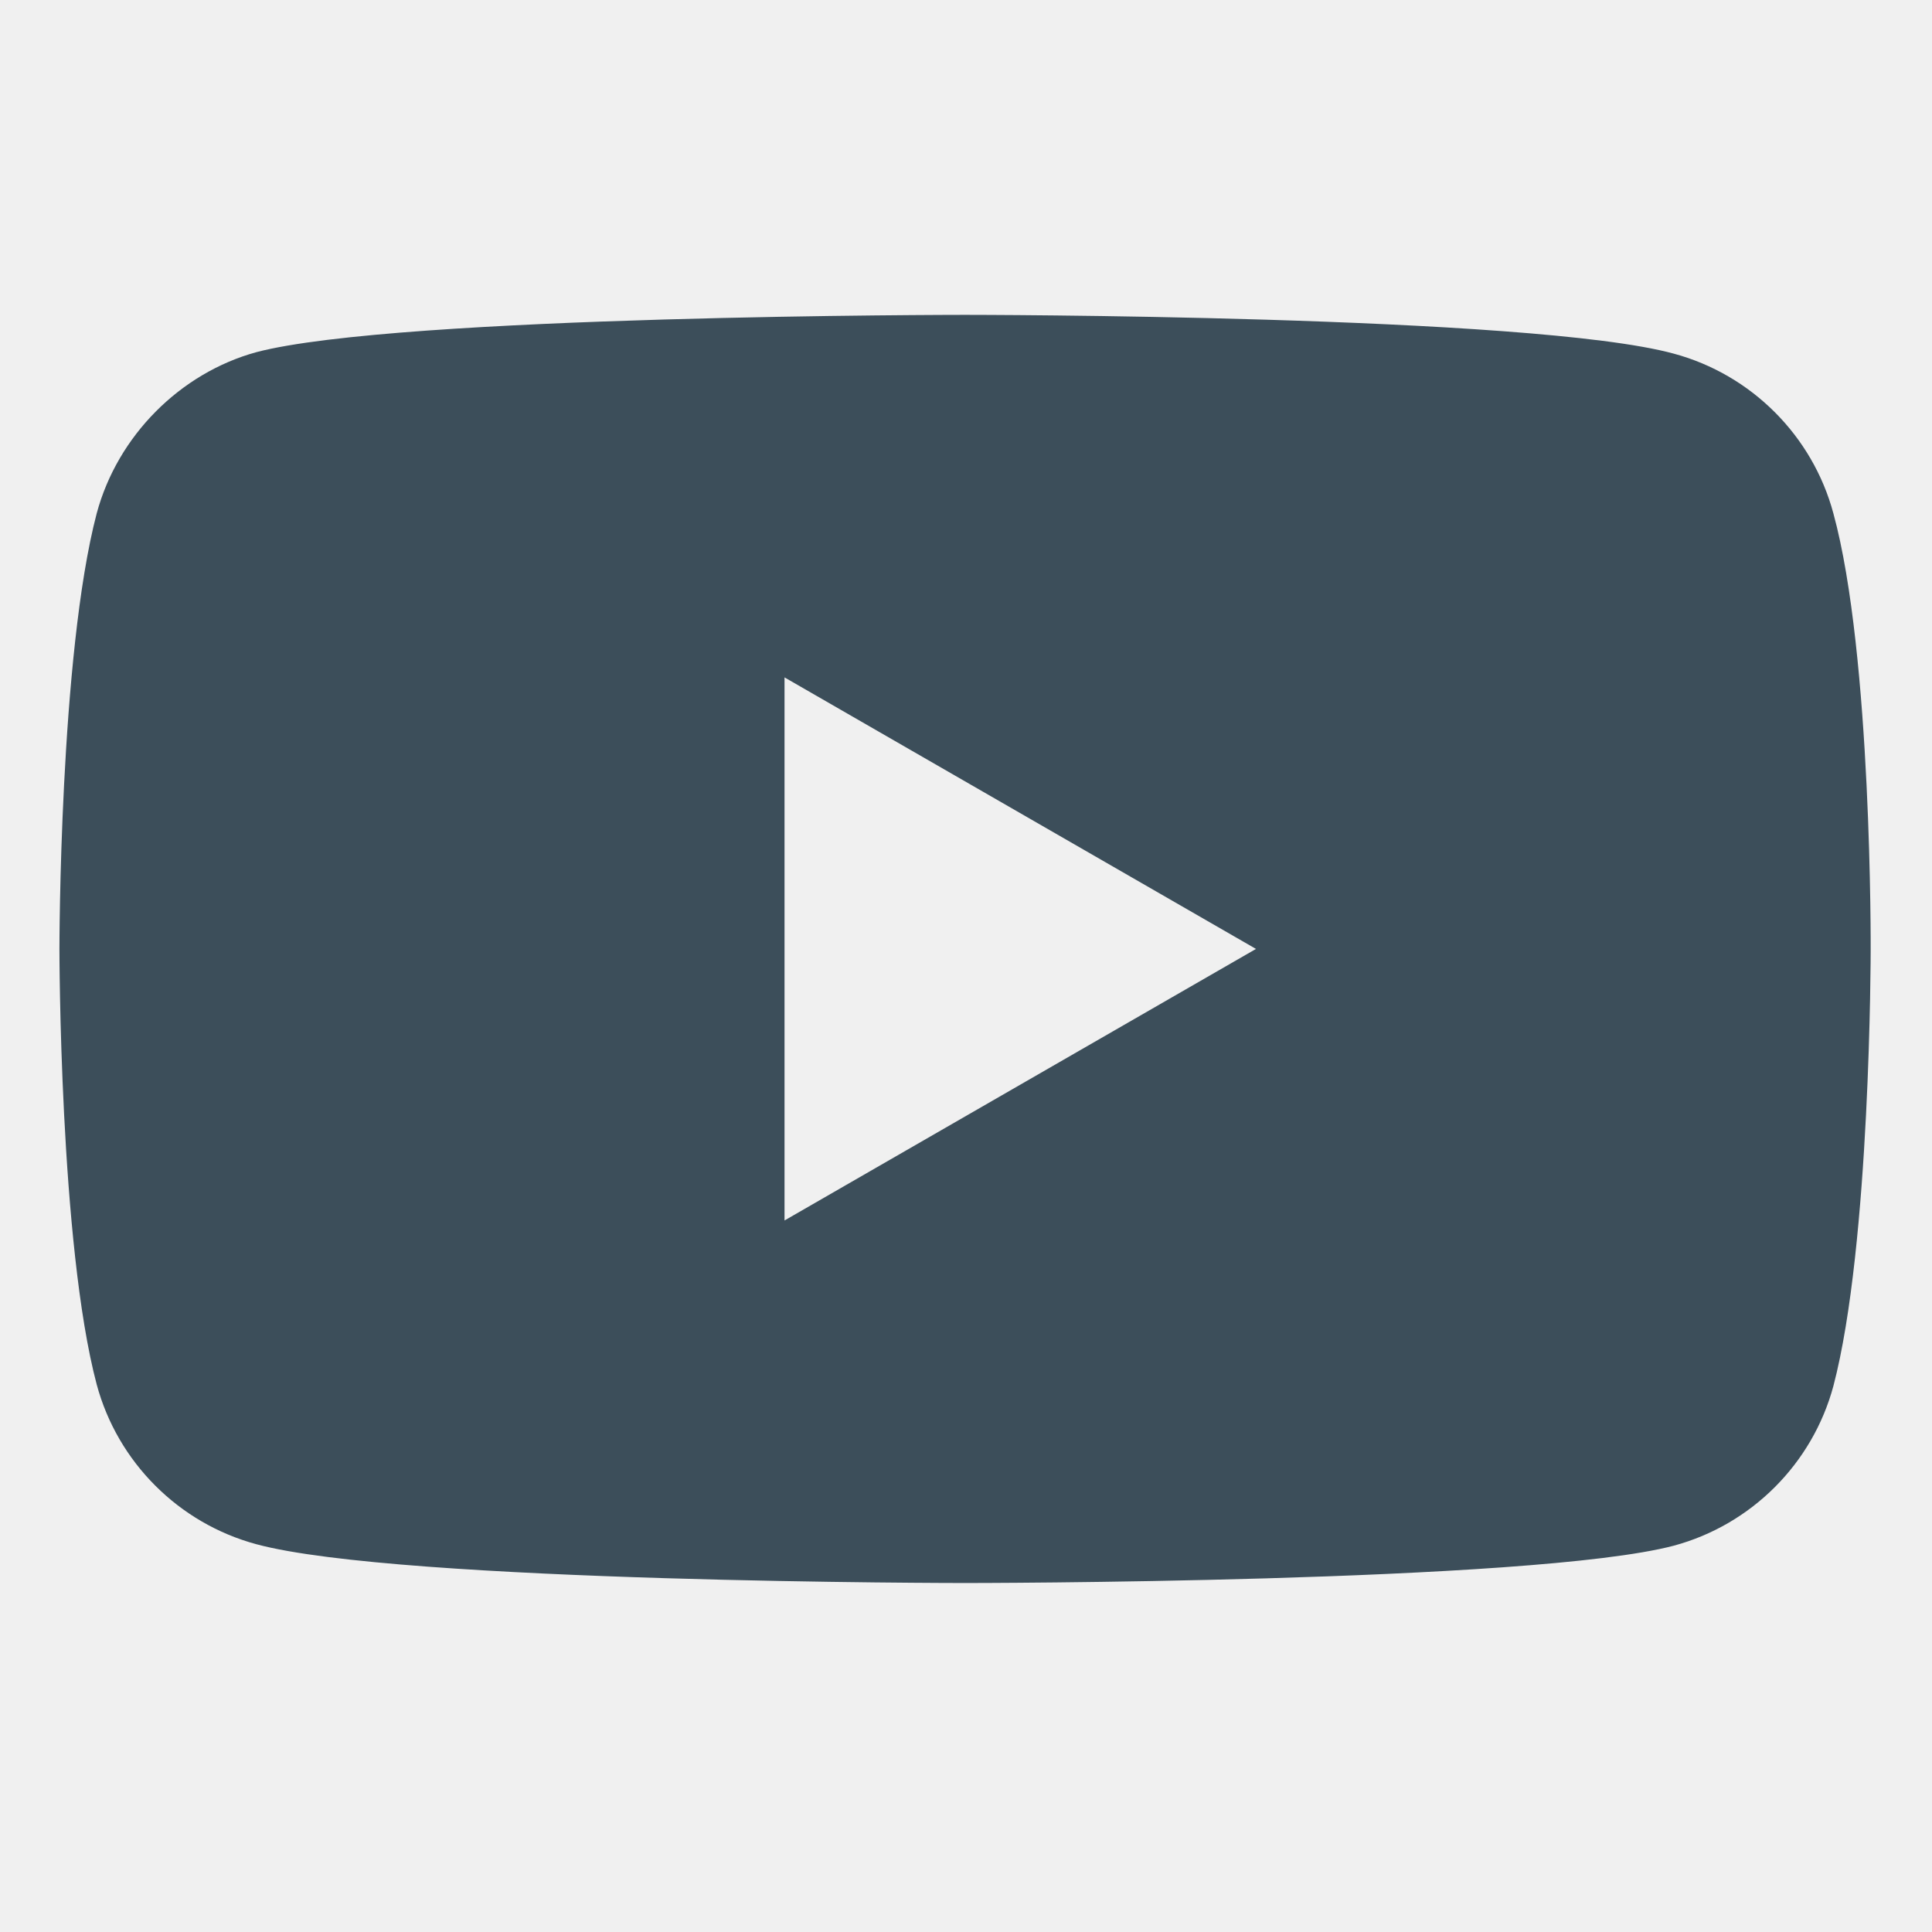
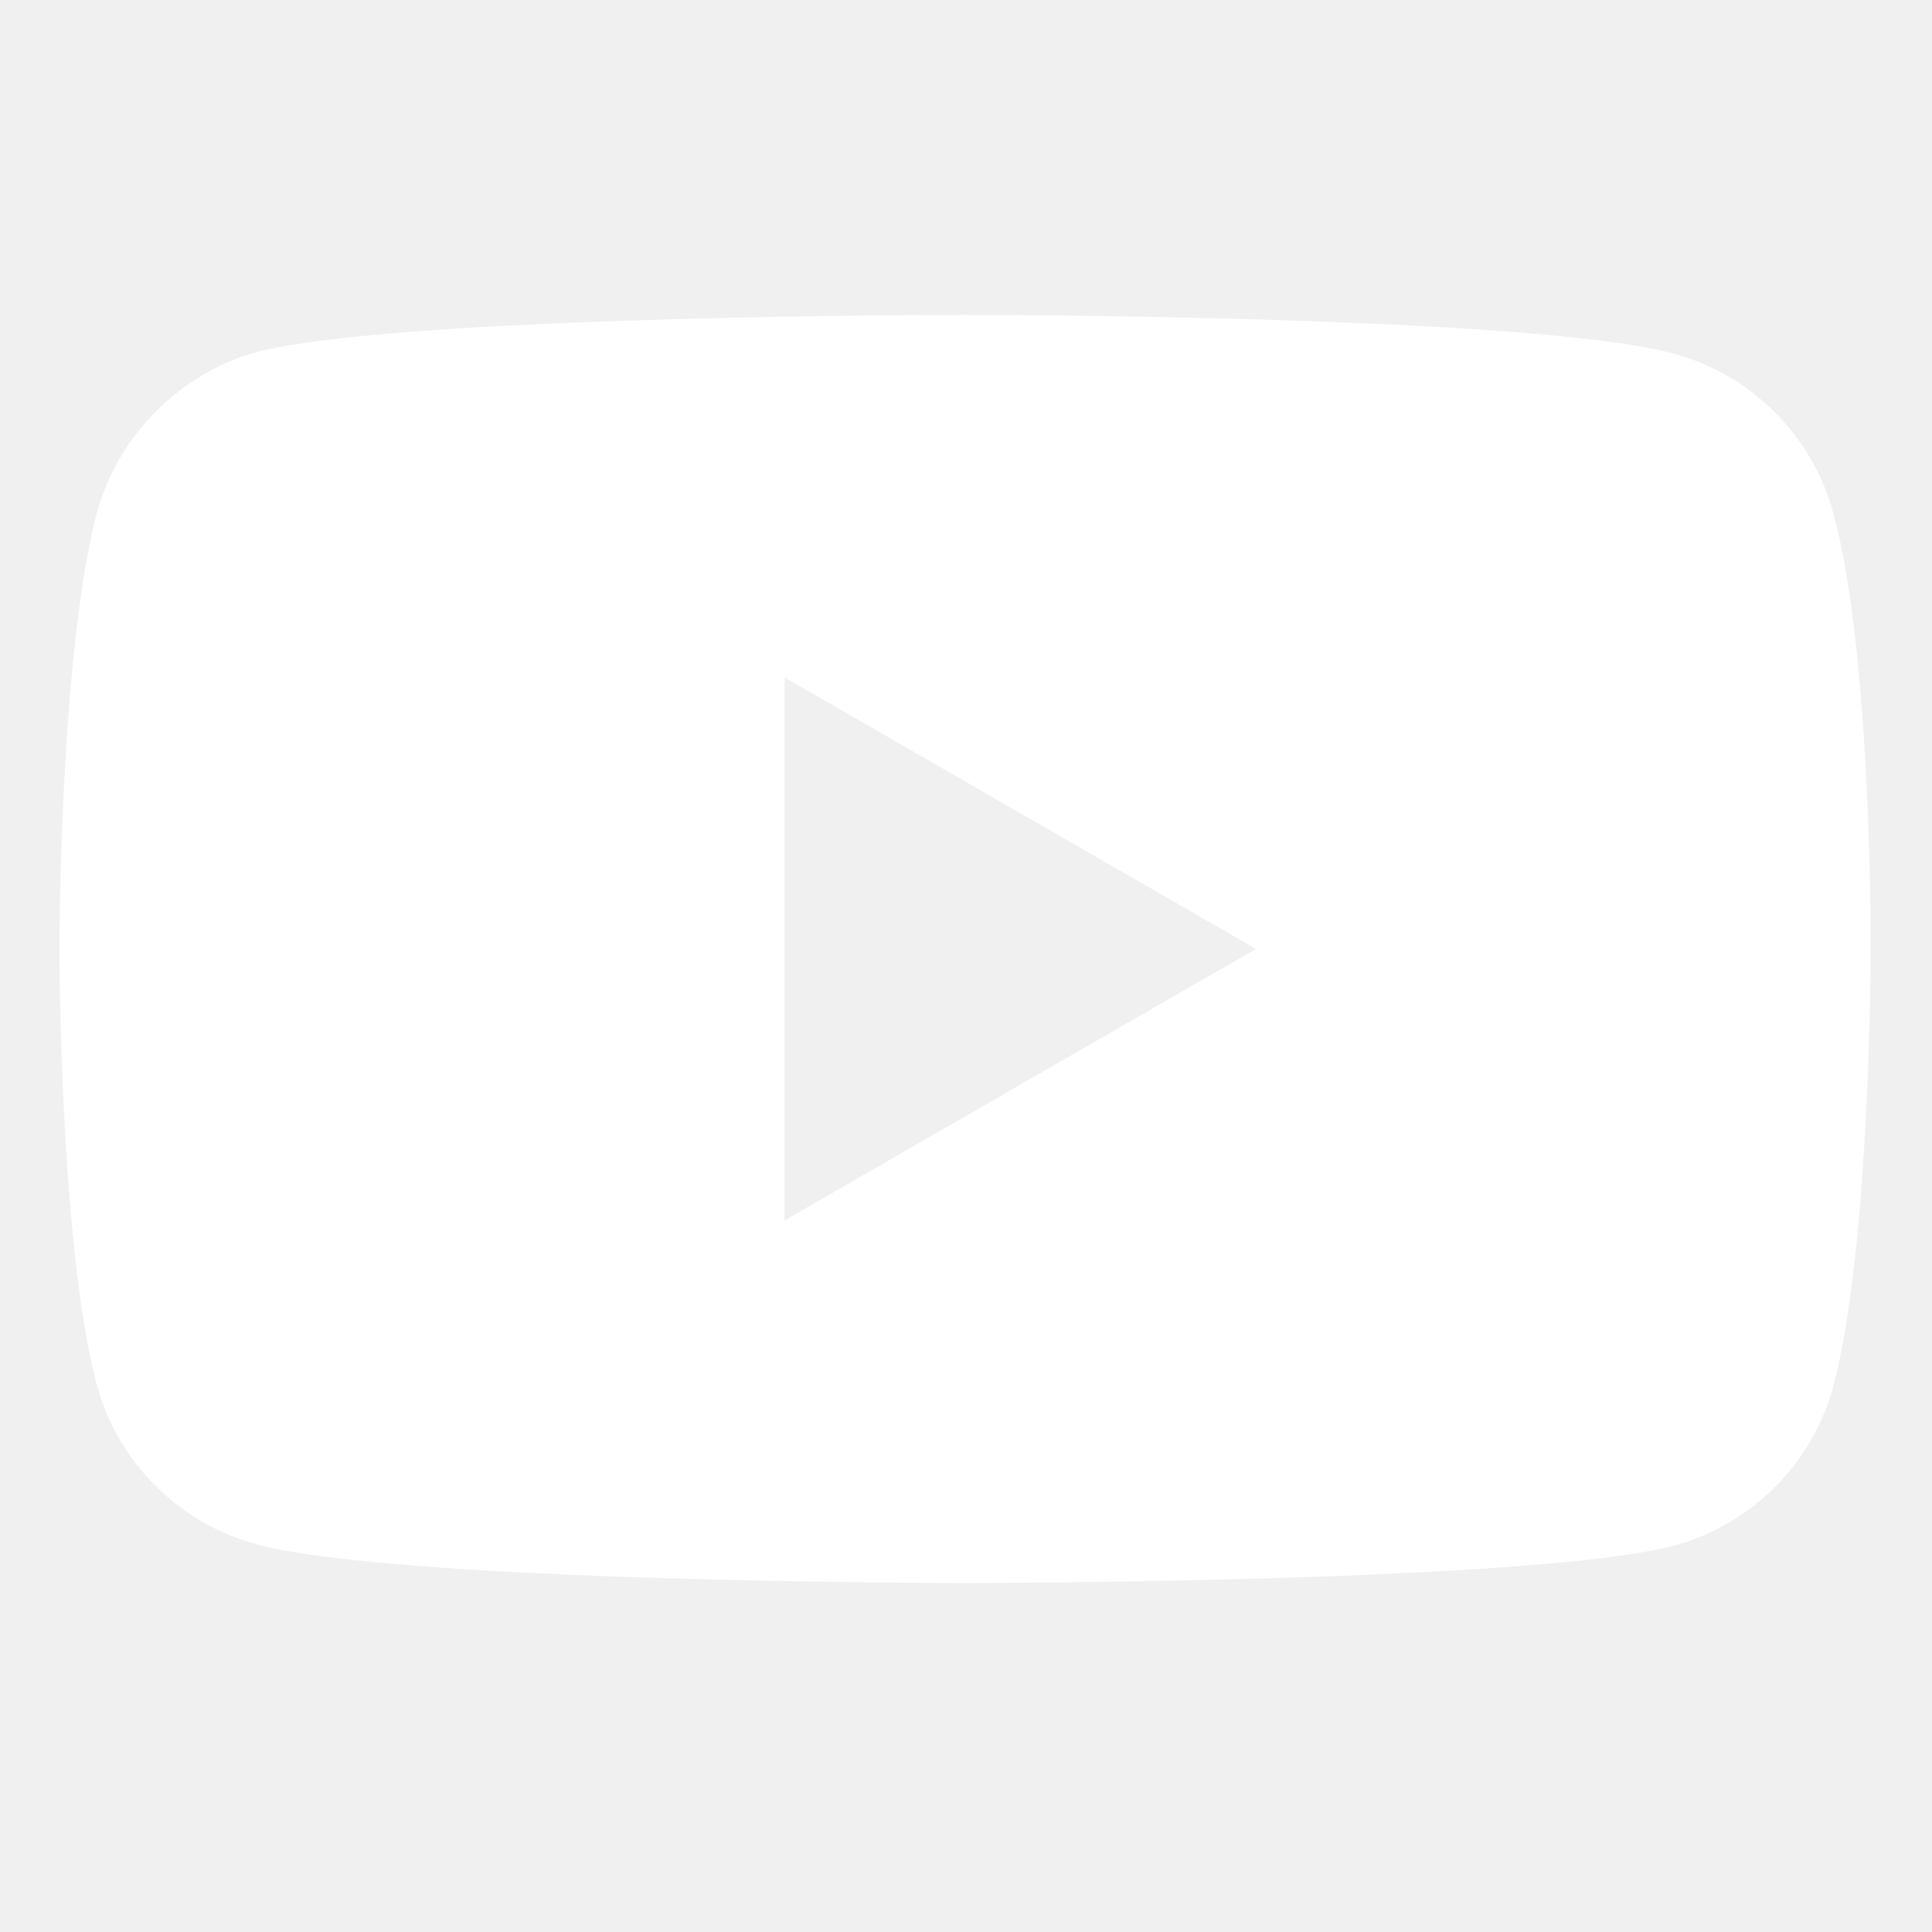
<svg xmlns="http://www.w3.org/2000/svg" height="682pt" viewBox="-21 -117 682.667 682" width="682pt">
  <defs>
-     <style>.a{fill:#3c4e5a;}</style>
+     <style>.a{fill:#FFFFFF;}</style>
  </defs>
  <path class="a" d="m626.812 64.035c-7.375-27.418-28.992-49.031-56.406-56.414-50.082-13.703-250.414-13.703-250.414-13.703s-200.324 0-250.406 13.184c-26.887 7.375-49.031 29.52-56.406 56.934-13.18 50.078-13.18 153.934-13.18 153.934s0 104.379 13.18 153.934c7.383 27.414 28.992 49.027 56.41 56.41 50.605 13.707 250.41 13.707 250.41 13.707s200.324 0 250.406-13.184c27.418-7.379 49.031-28.992 56.414-56.406 13.176-50.082 13.176-153.934 13.176-153.934s.527-104.383-13.184-154.461zm-370.602 249.879v-191.891l166.586 95.945zm0 0" />
</svg>
